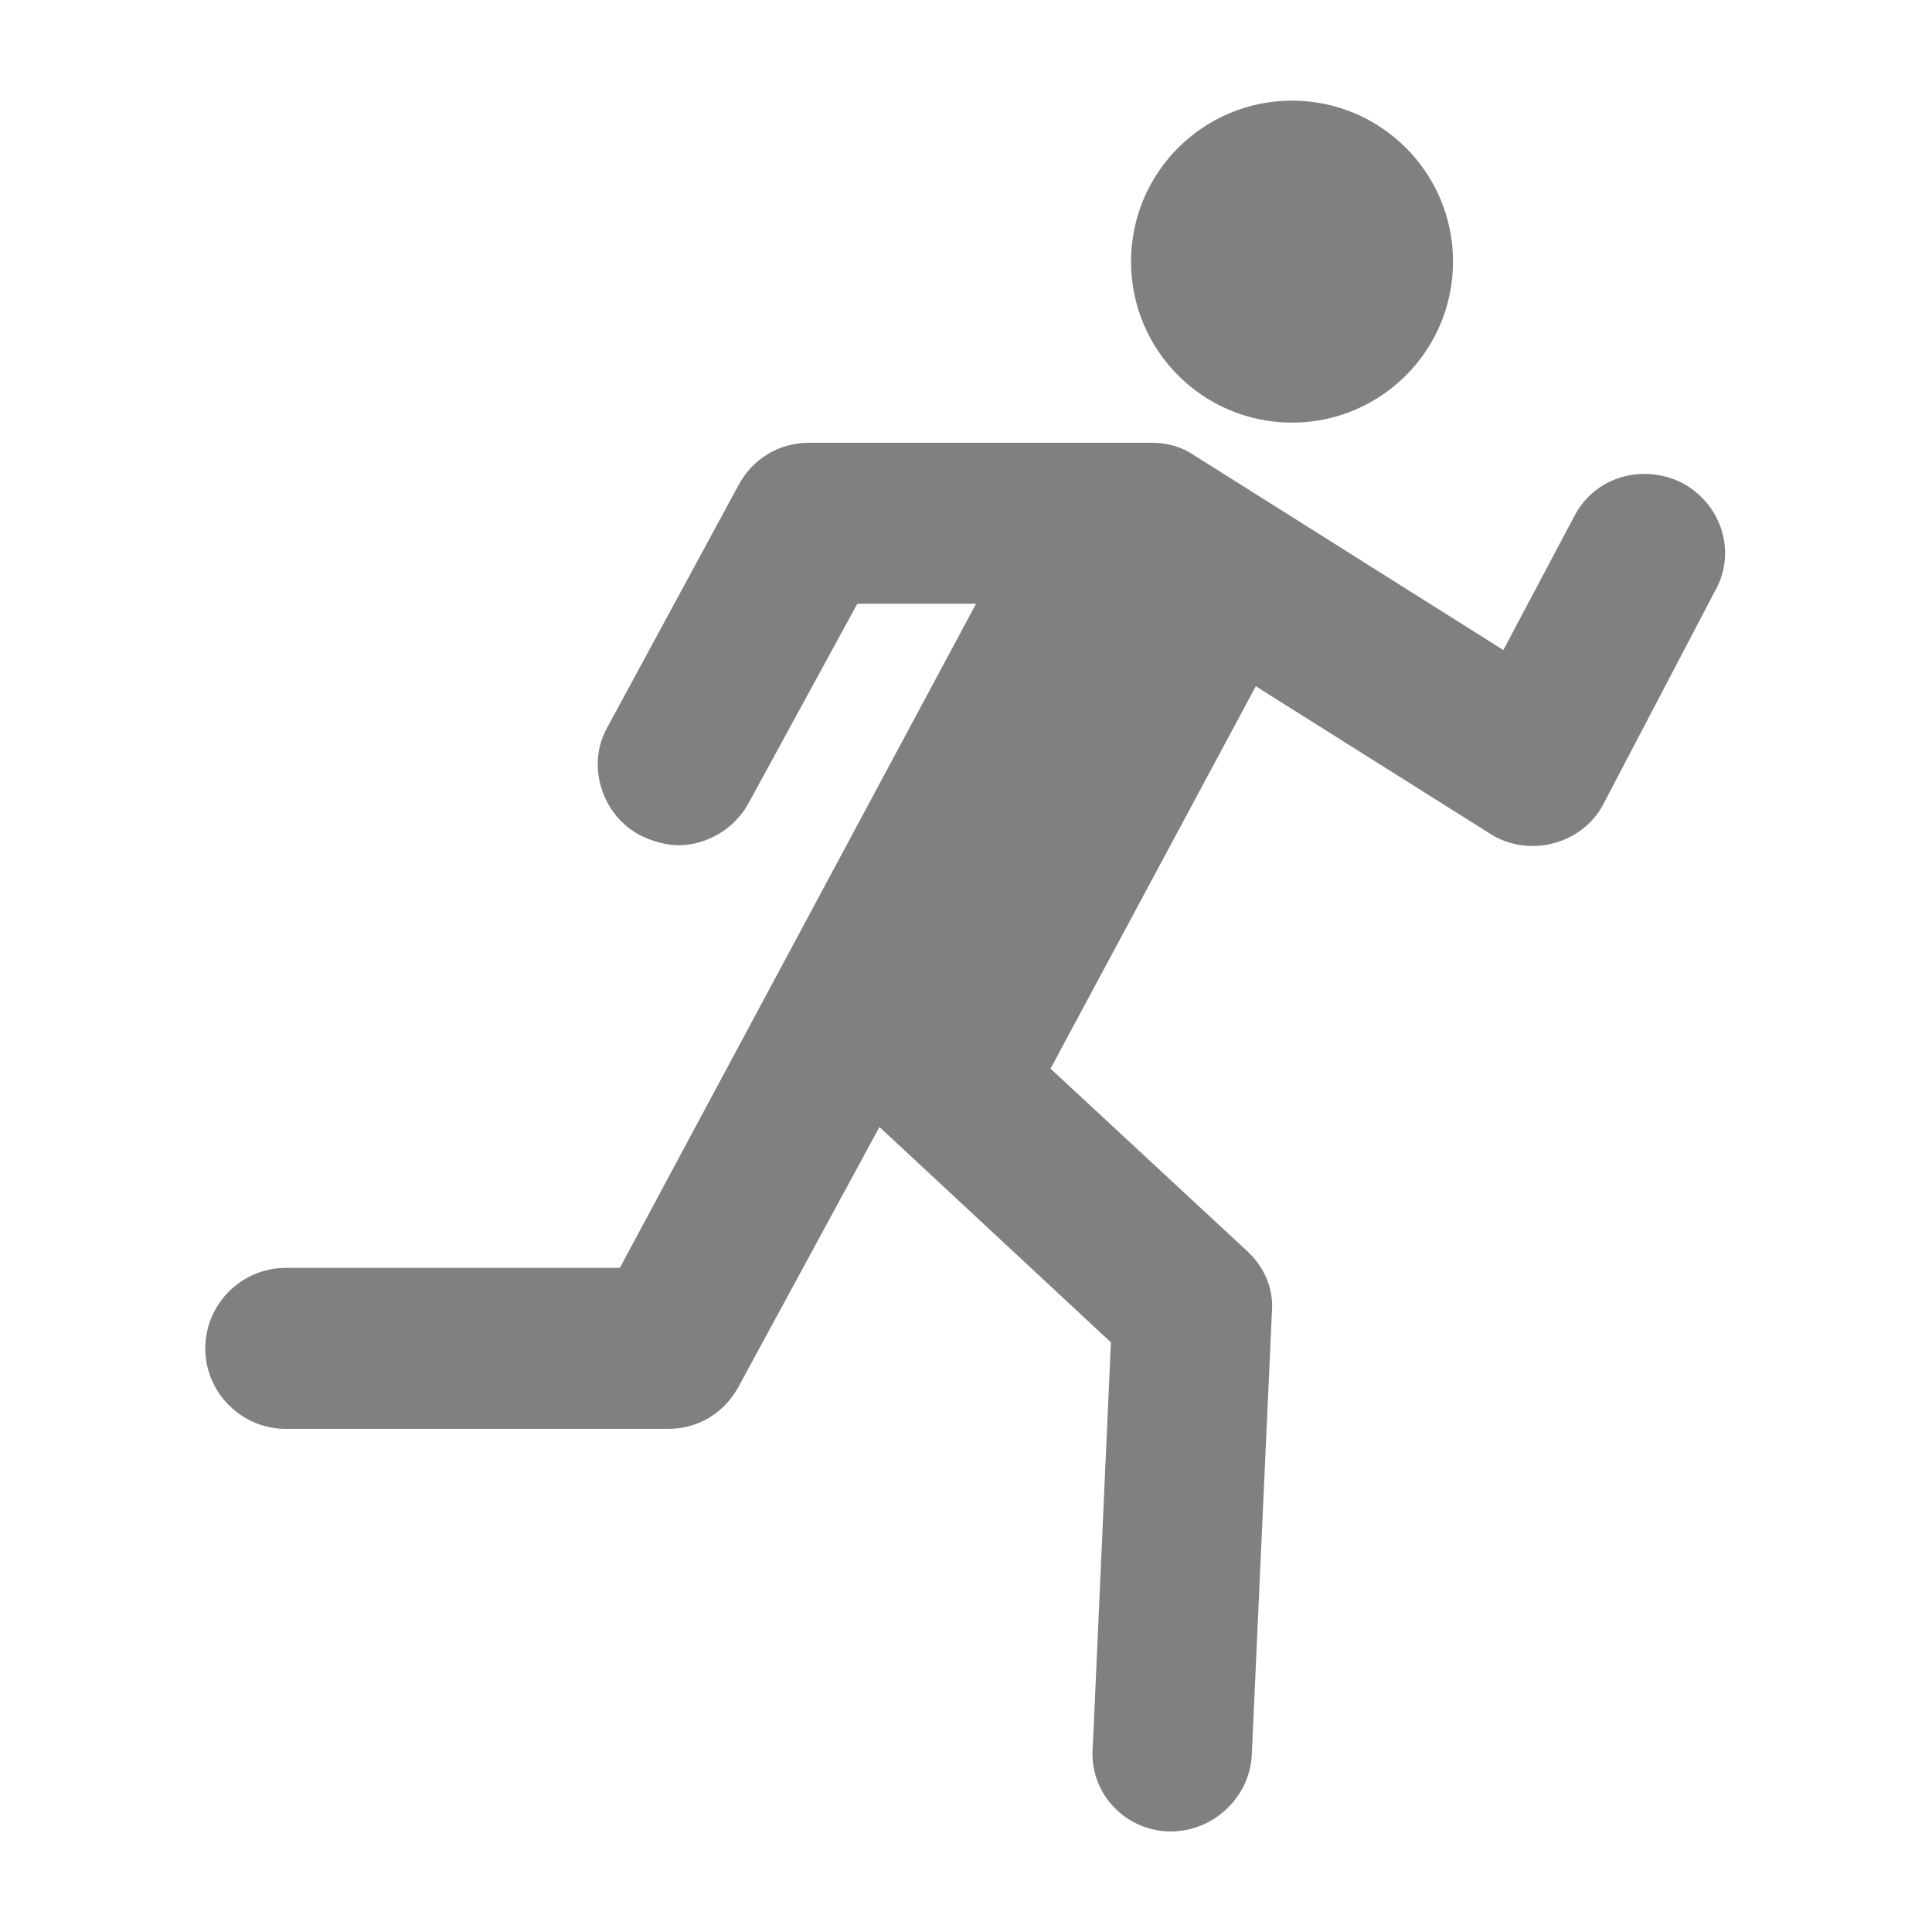
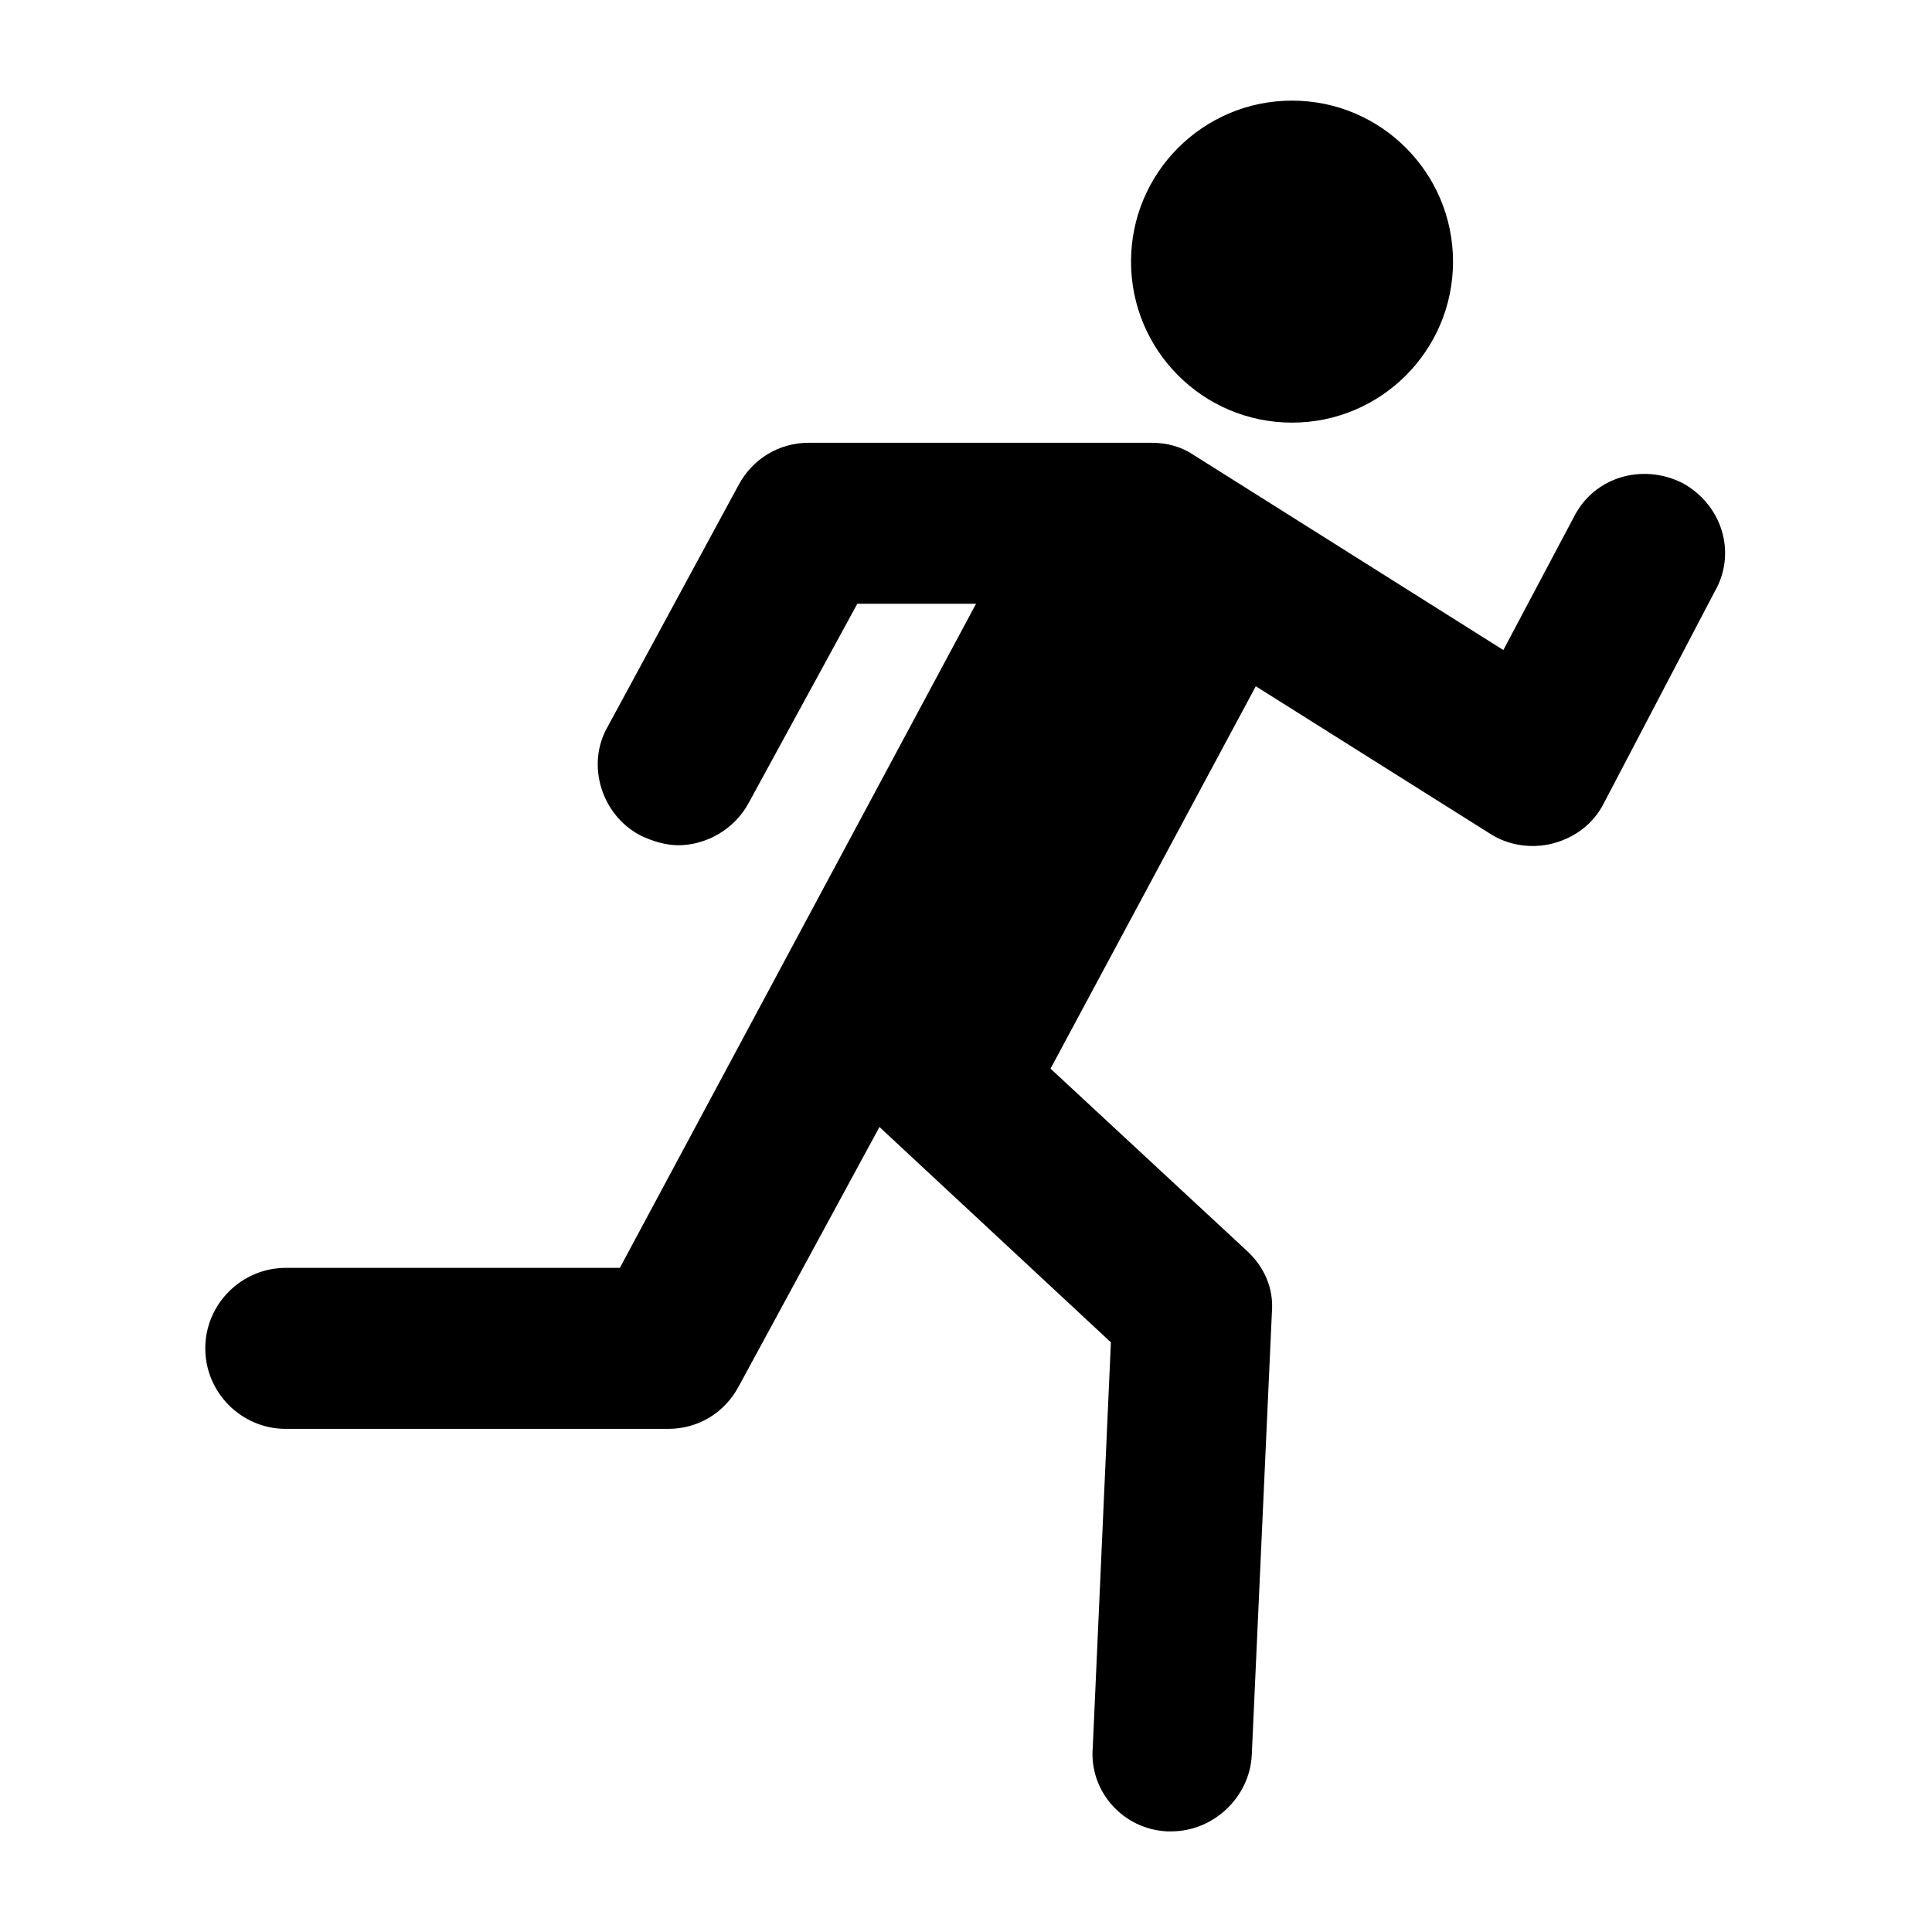
- <svg xmlns="http://www.w3.org/2000/svg" fill="#808080" id="Icons_Run" overflow="hidden" version="1.1" viewBox="0 0 96 96">
+ <svg xmlns="http://www.w3.org/2000/svg" id="Icons_Run" overflow="hidden" version="1.1" viewBox="0 0 96 96">
  <g>
    <circle cx="64.2" cy="13" r="8" />
    <path d=" M 83.6 24 C 81.6 23 79.2 23.7 78.2 25.7 L 74.7 32.3 L 59.3 22.6 C 58.7 22.2 58 22 57.2 22 L 40.2 22 C 38.7 22 37.4 22.8 36.7 24.1 L 30.2 36.1 C 29.1 38 29.9 40.5 31.8 41.5 C 32.4 41.8 33.1 42 33.7 42 C 35.1 42 36.5 41.2 37.2 39.9 L 42.6 30 L 48.5 30 L 30.8 63 L 14.2 63 C 12 63 10.2 64.8 10.2 67 C 10.2 69.2 12 71 14.2 71 L 33.2 71 C 34.7 71 36 70.2 36.7 68.9 L 43.7 56 L 55.2 66.7 L 54.3 86.8 C 54.1 89 55.8 90.9 58 91 C 58.1 91 58.1 91 58.2 91 C 60.3 91 62.1 89.3 62.2 87.2 L 63.2 65.2 C 63.3 64 62.8 62.9 61.9 62.1 L 52.2 53.1 L 62.4 34.1 L 74 41.4 C 74.9 42 76.1 42.2 77.2 41.9 C 78.3 41.6 79.2 40.9 79.7 39.9 L 85.2 29.4 C 86.3 27.5 85.6 25.1 83.6 24 Z" />
  </g>
</svg>
